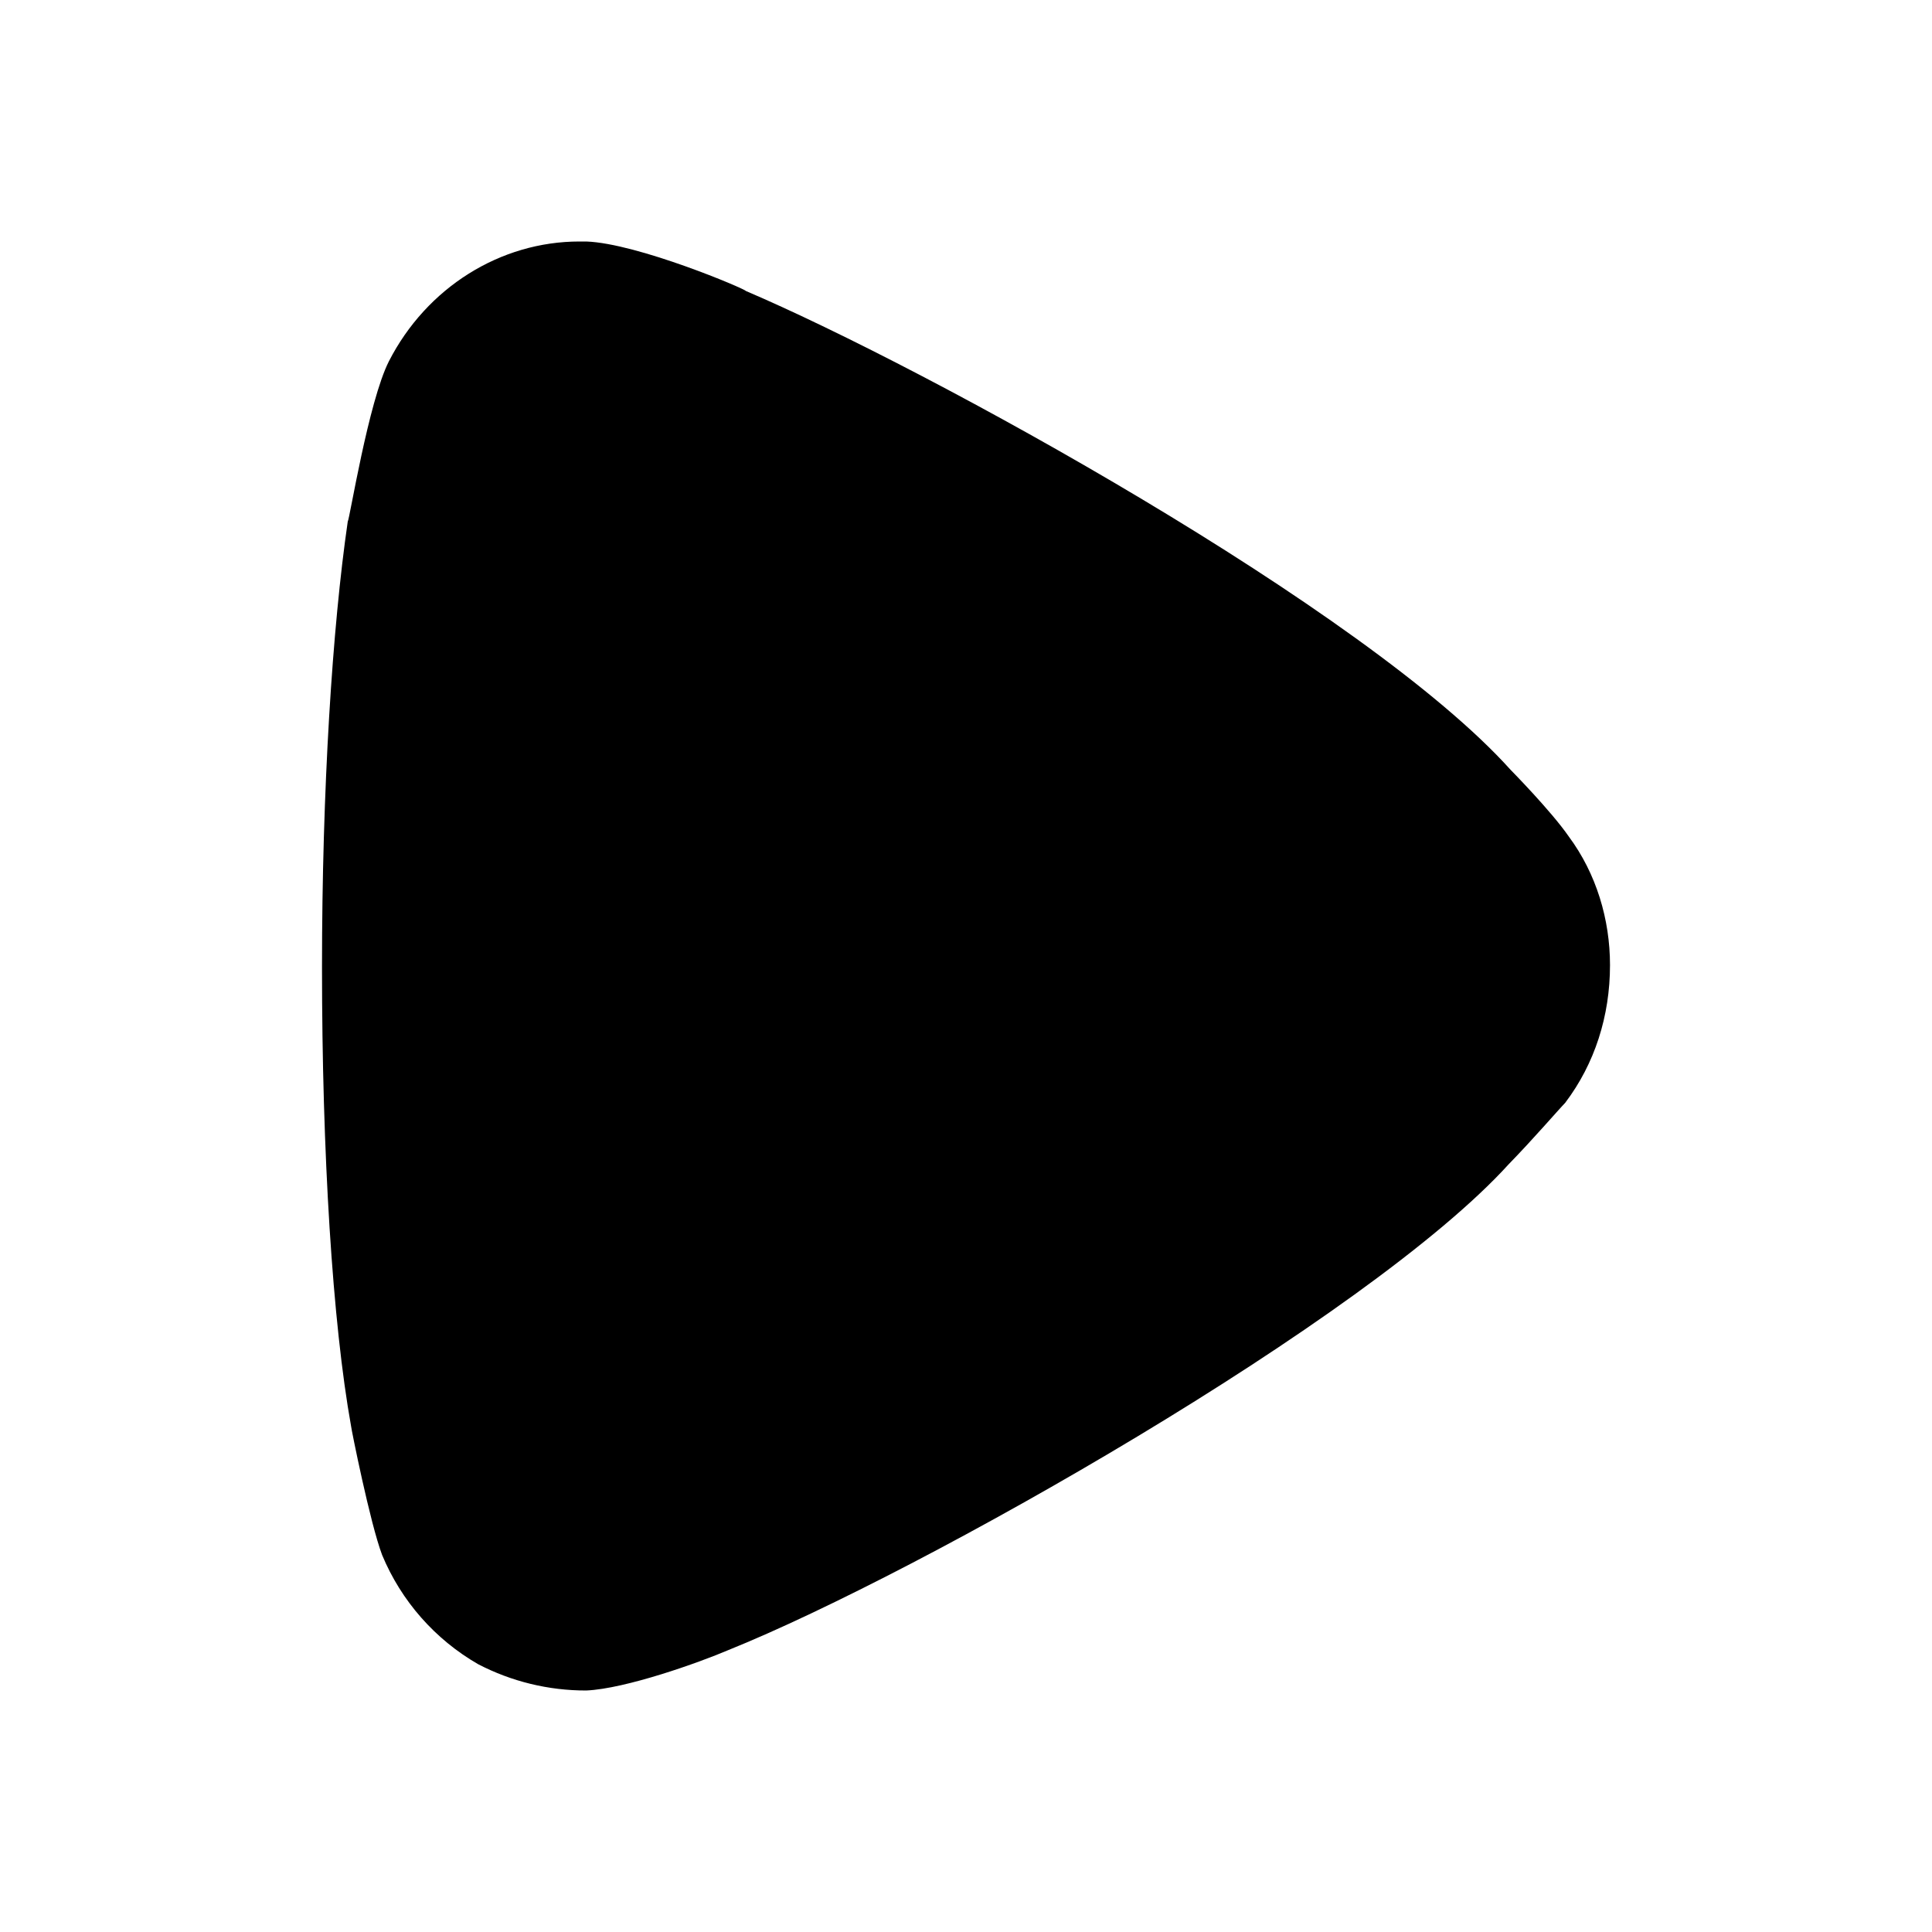
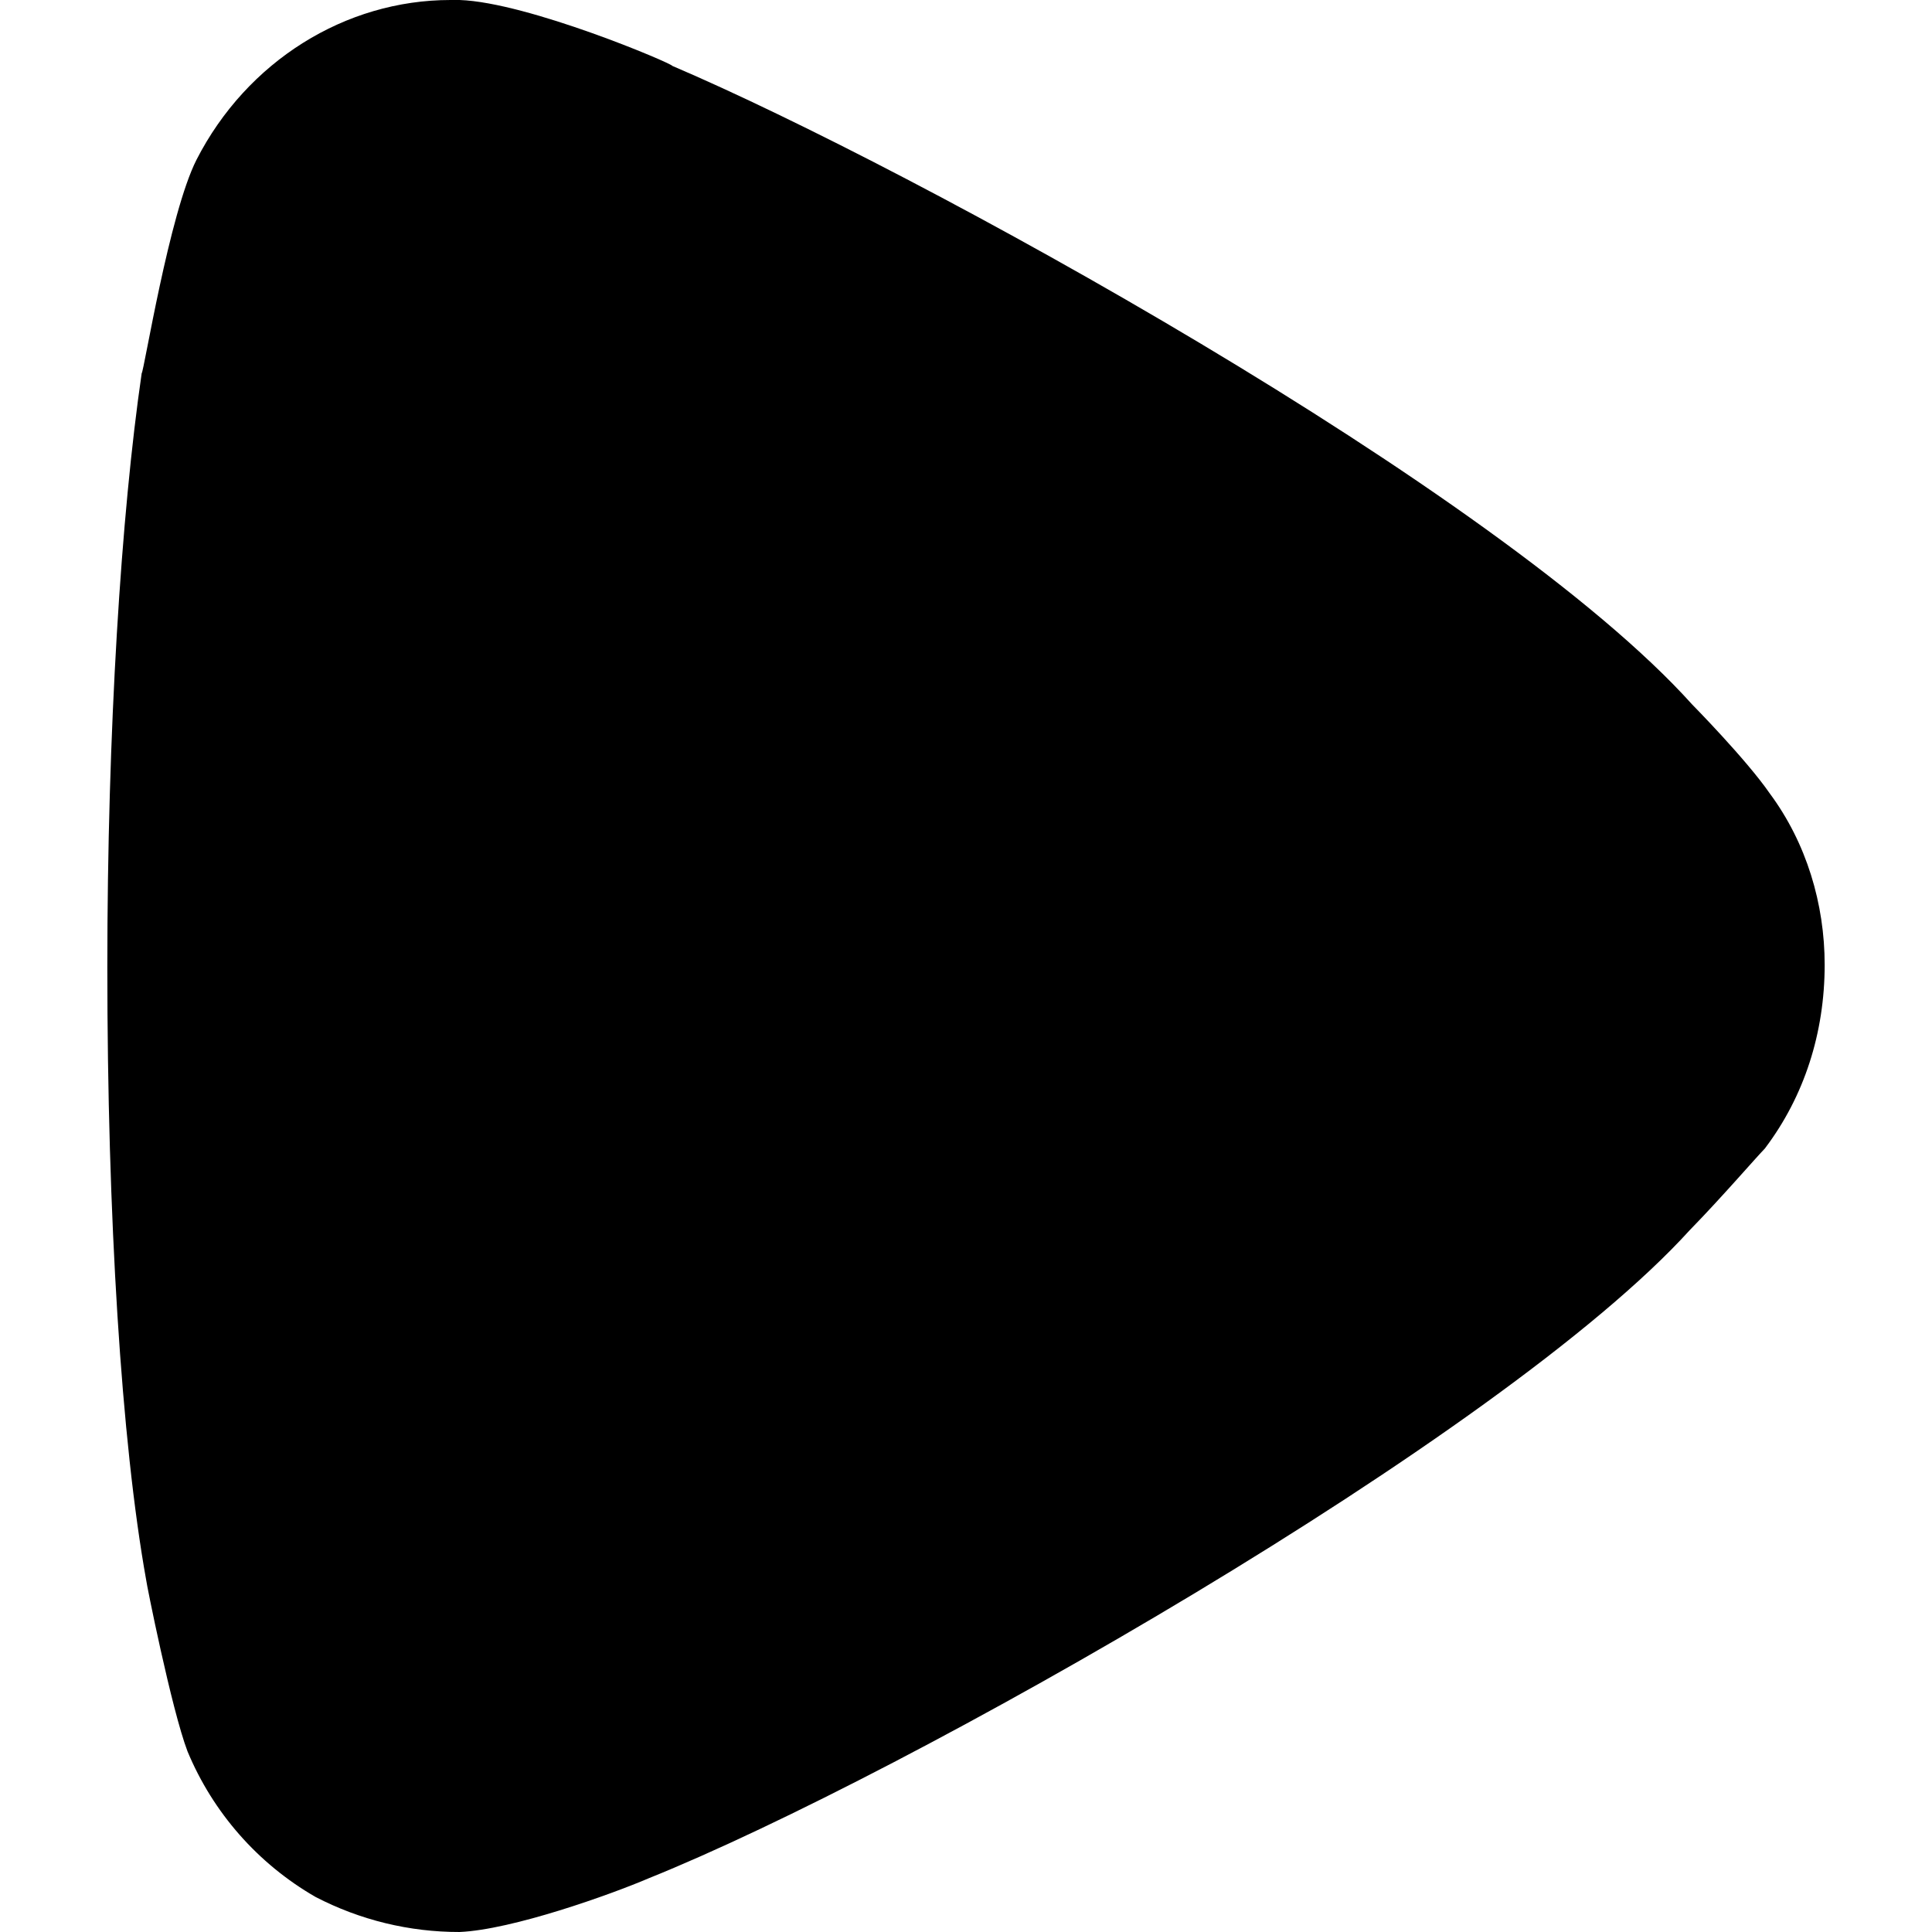
- <svg xmlns="http://www.w3.org/2000/svg" t="1771510249579" class="icon" viewBox="0 0 1024 1024" version="1.1" p-id="1664" width="200" height="200">
-   <path d="M829.696 584.405c-3.627 3.712-17.28 19.584-29.995 32.597-74.539 82.133-311.765 216.533-413.568 257.536-15.445 6.613-54.528 20.565-75.435 21.461a123.733 123.733 0 0 1-57.301-13.952 119.893 119.893 0 0 1-50.859-57.856c-6.4-16.853-16.427-67.2-16.427-68.096C176.213 701.013 170.667 611.456 170.667 512.512c0-94.293 5.504-180.181 13.653-236.117 0.939-0.853 10.923-63.445 21.803-84.907C226.176 152.32 265.259 128 307.072 128h3.627c27.264 0.939 84.565 25.259 84.565 26.197 96.299 41.088 329.003 168.875 405.376 253.824 0 0 21.504 21.803 30.891 35.413 14.549 19.627 21.803 43.861 21.803 68.096 0 27.093-8.149 52.309-23.637 72.832z" fill="#000000" p-id="1665" />
+ <svg xmlns="http://www.w3.org/2000/svg" viewBox="170.667 128 682.667 768" width="200" height="200">
+   <path d="M829.696 584.405c-3.627 3.712-17.28 19.584-29.995 32.597-74.539 82.133-311.765 216.533-413.568 257.536-15.445 6.613-54.528 20.565-75.435 21.461a123.733 123.733 0 0 1-57.301-13.952 119.893 119.893 0 0 1-50.859-57.856c-6.4-16.853-16.427-67.2-16.427-68.096C176.213 701.013 170.667 611.456 170.667 512.512c0-94.293 5.504-180.181 13.653-236.117 0.939-0.853 10.923-63.445 21.803-84.907C226.176 152.32 265.259 128 307.072 128h3.627c27.264 0.939 84.565 25.259 84.565 26.197 96.299 41.088 329.003 168.875 405.376 253.824 0 0 21.504 21.803 30.891 35.413 14.549 19.627 21.803 43.861 21.803 68.096 0 27.093-8.149 52.309-23.637 72.832z" fill="#000000" />
</svg>
